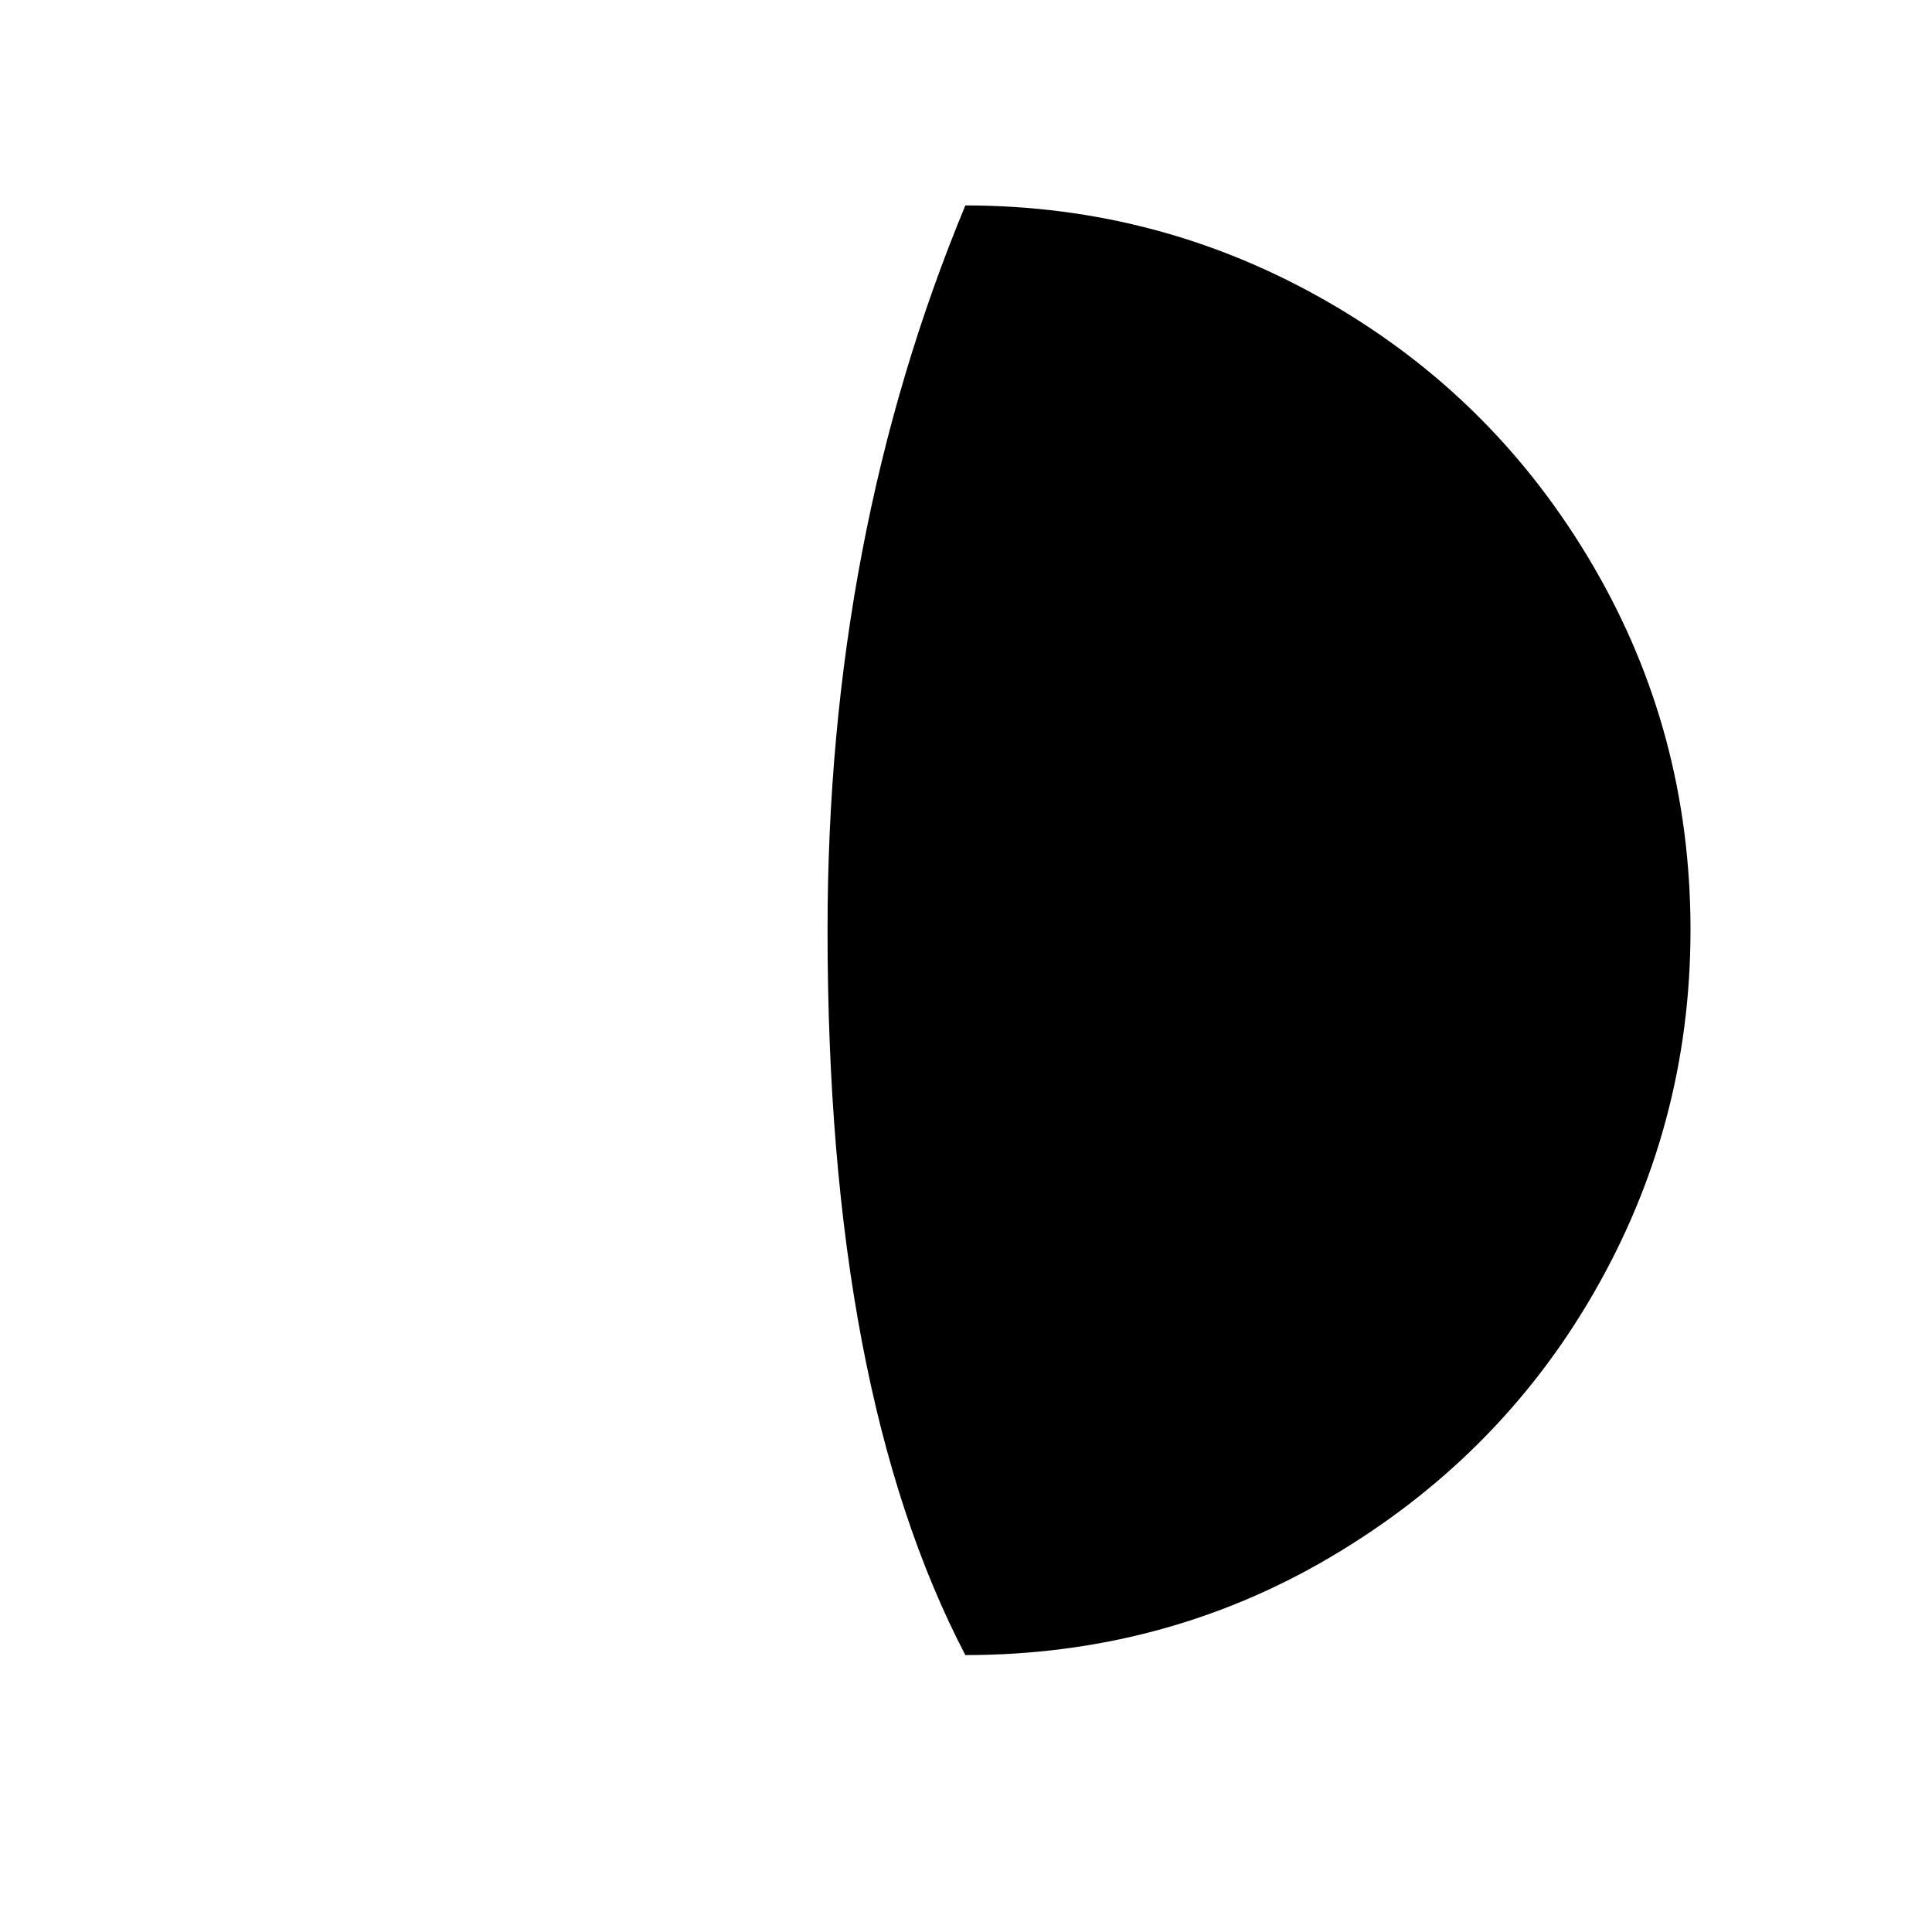
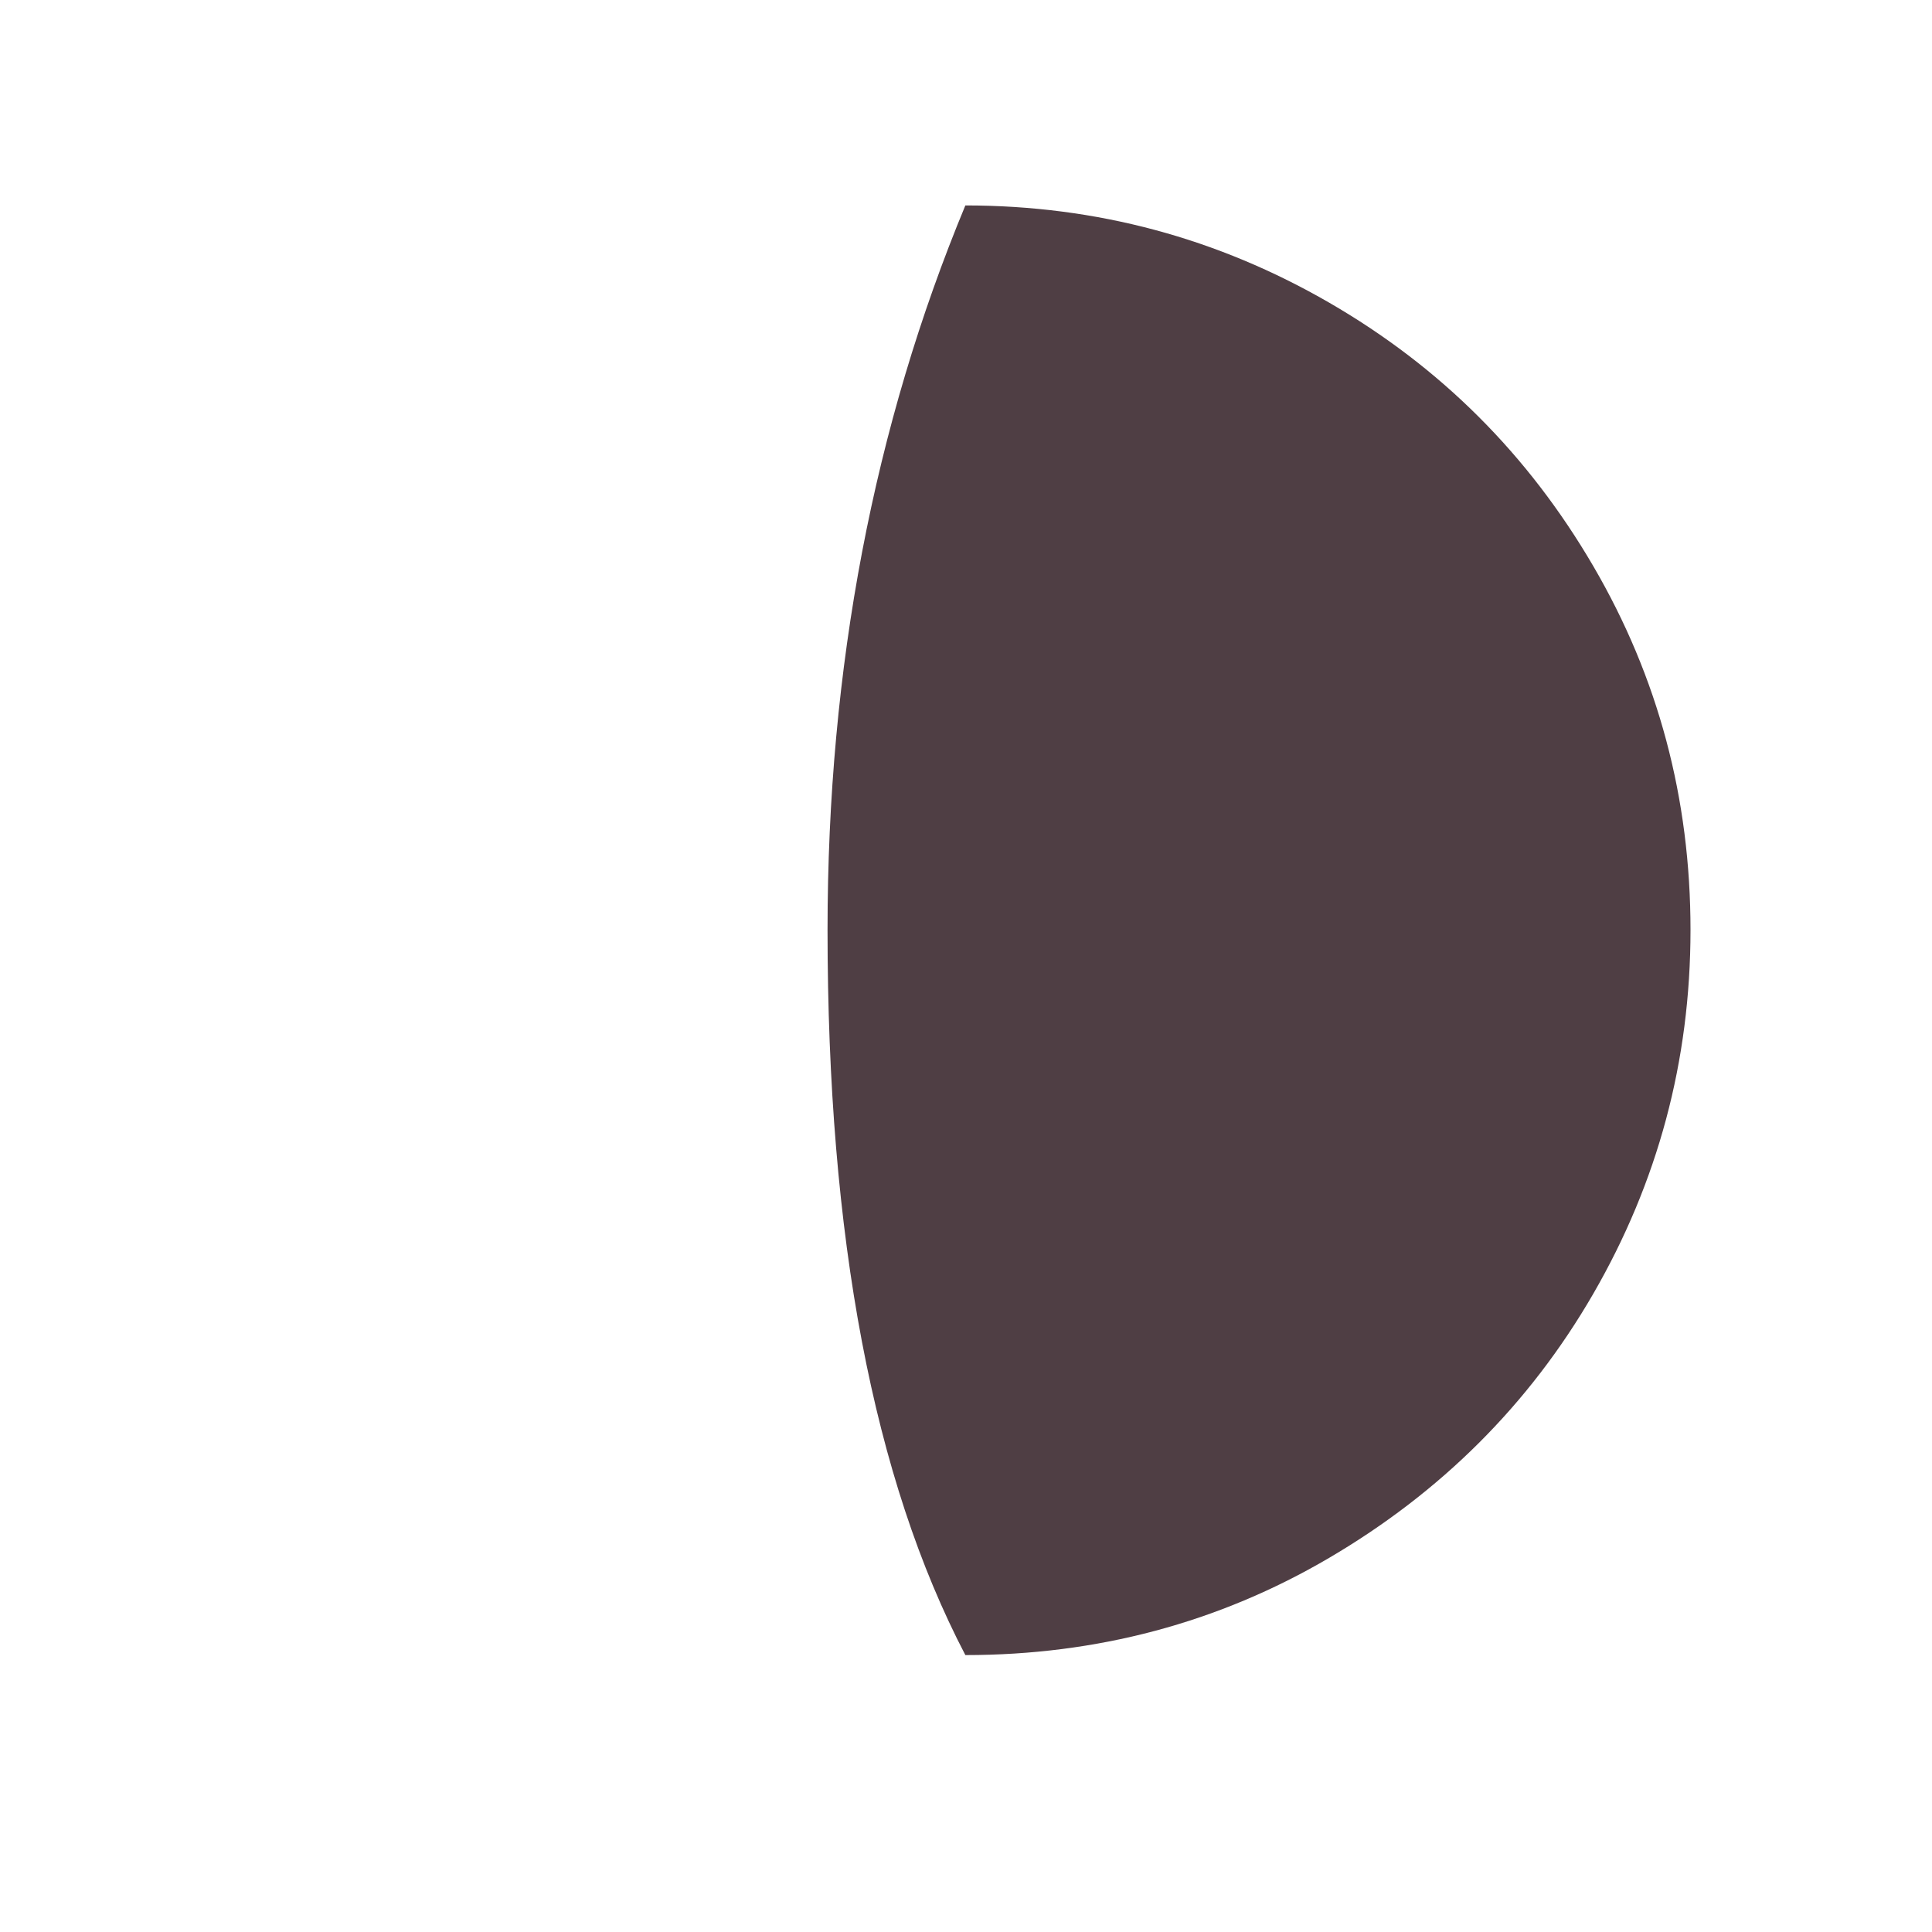
- <svg xmlns="http://www.w3.org/2000/svg" version="1.1" id="Layer_1" x="0px" y="0px" viewBox="0 0 30 30" style="enable-background:new 0 0 30 30;" xml:space="preserve">
+ <svg xmlns="http://www.w3.org/2000/svg" fill="#4F3E44" version="1.1" id="Layer_1" x="0px" y="0px" viewBox="0 0 30 30" style="enable-background:new 0 0 30 30;" xml:space="preserve">
  <path d="M12.85,14.44c0,4.77,0.71,8.52,2.14,11.26c2.04,0,3.93-0.5,5.65-1.51s3.1-2.37,4.1-4.1s1.51-3.61,1.51-5.65  s-0.5-3.92-1.51-5.65s-2.37-3.09-4.1-4.09s-3.61-1.51-5.65-1.51C13.57,6.61,12.85,10.36,12.85,14.44z" />
</svg>
